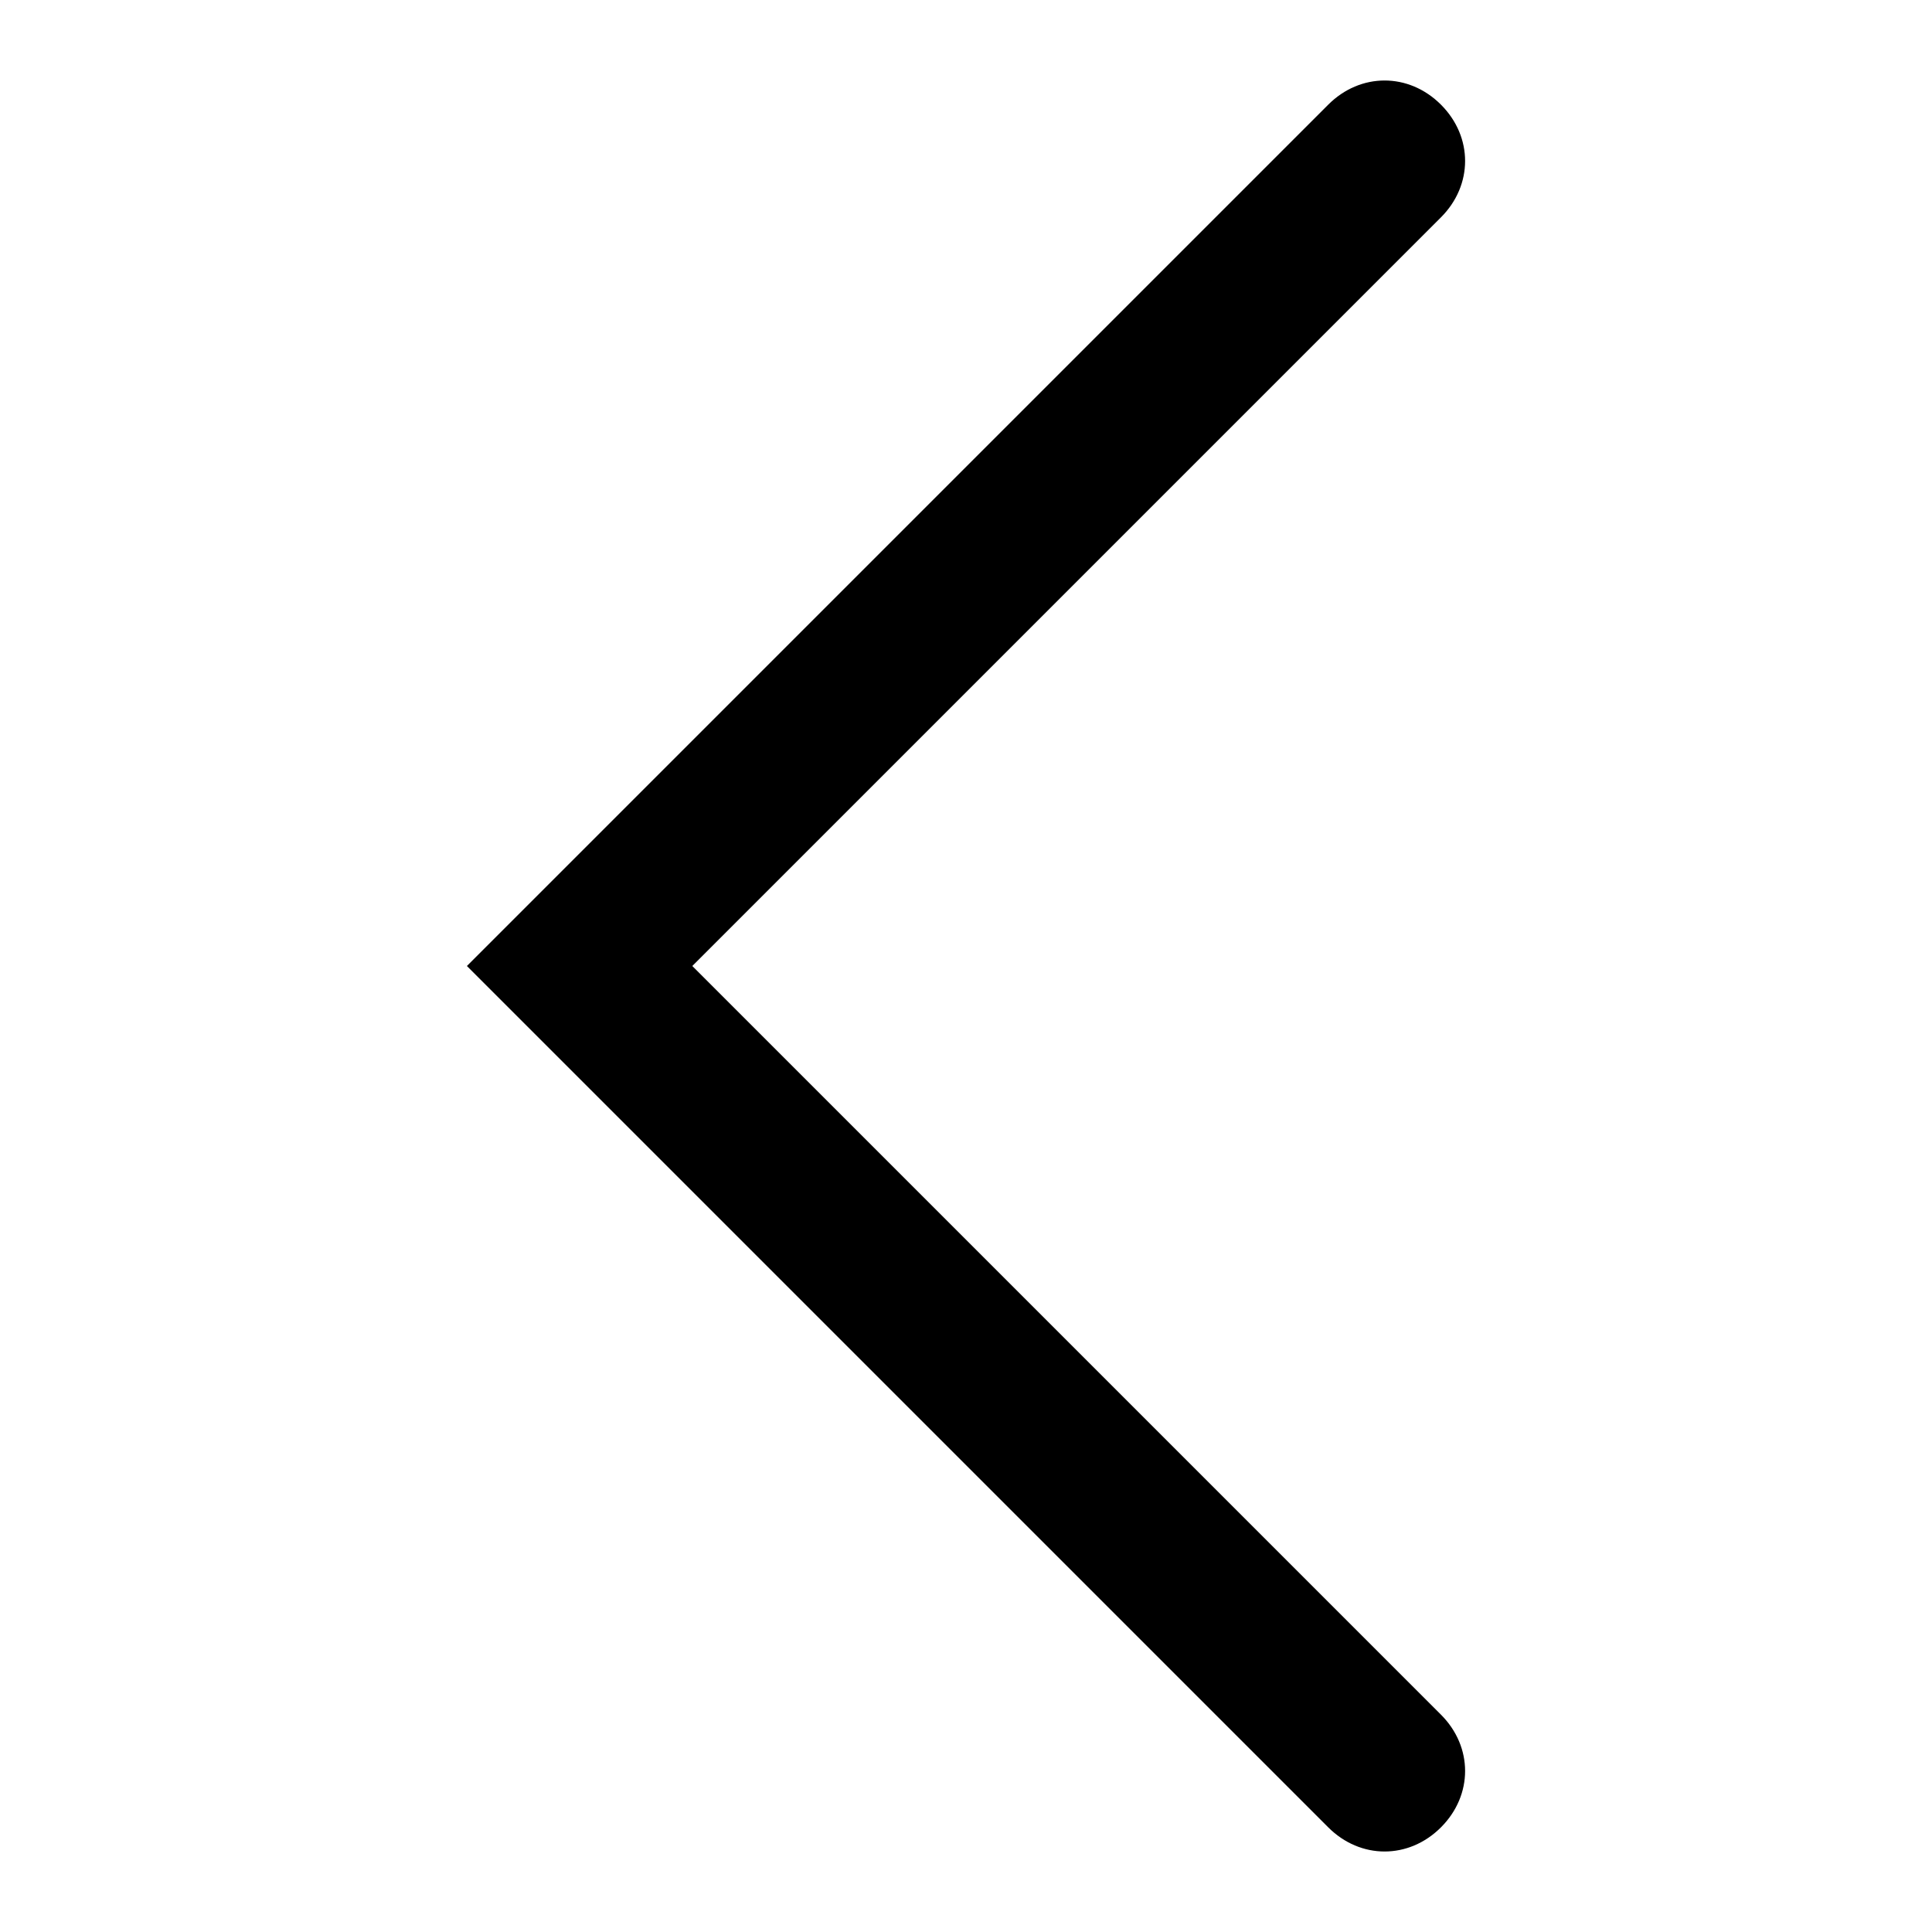
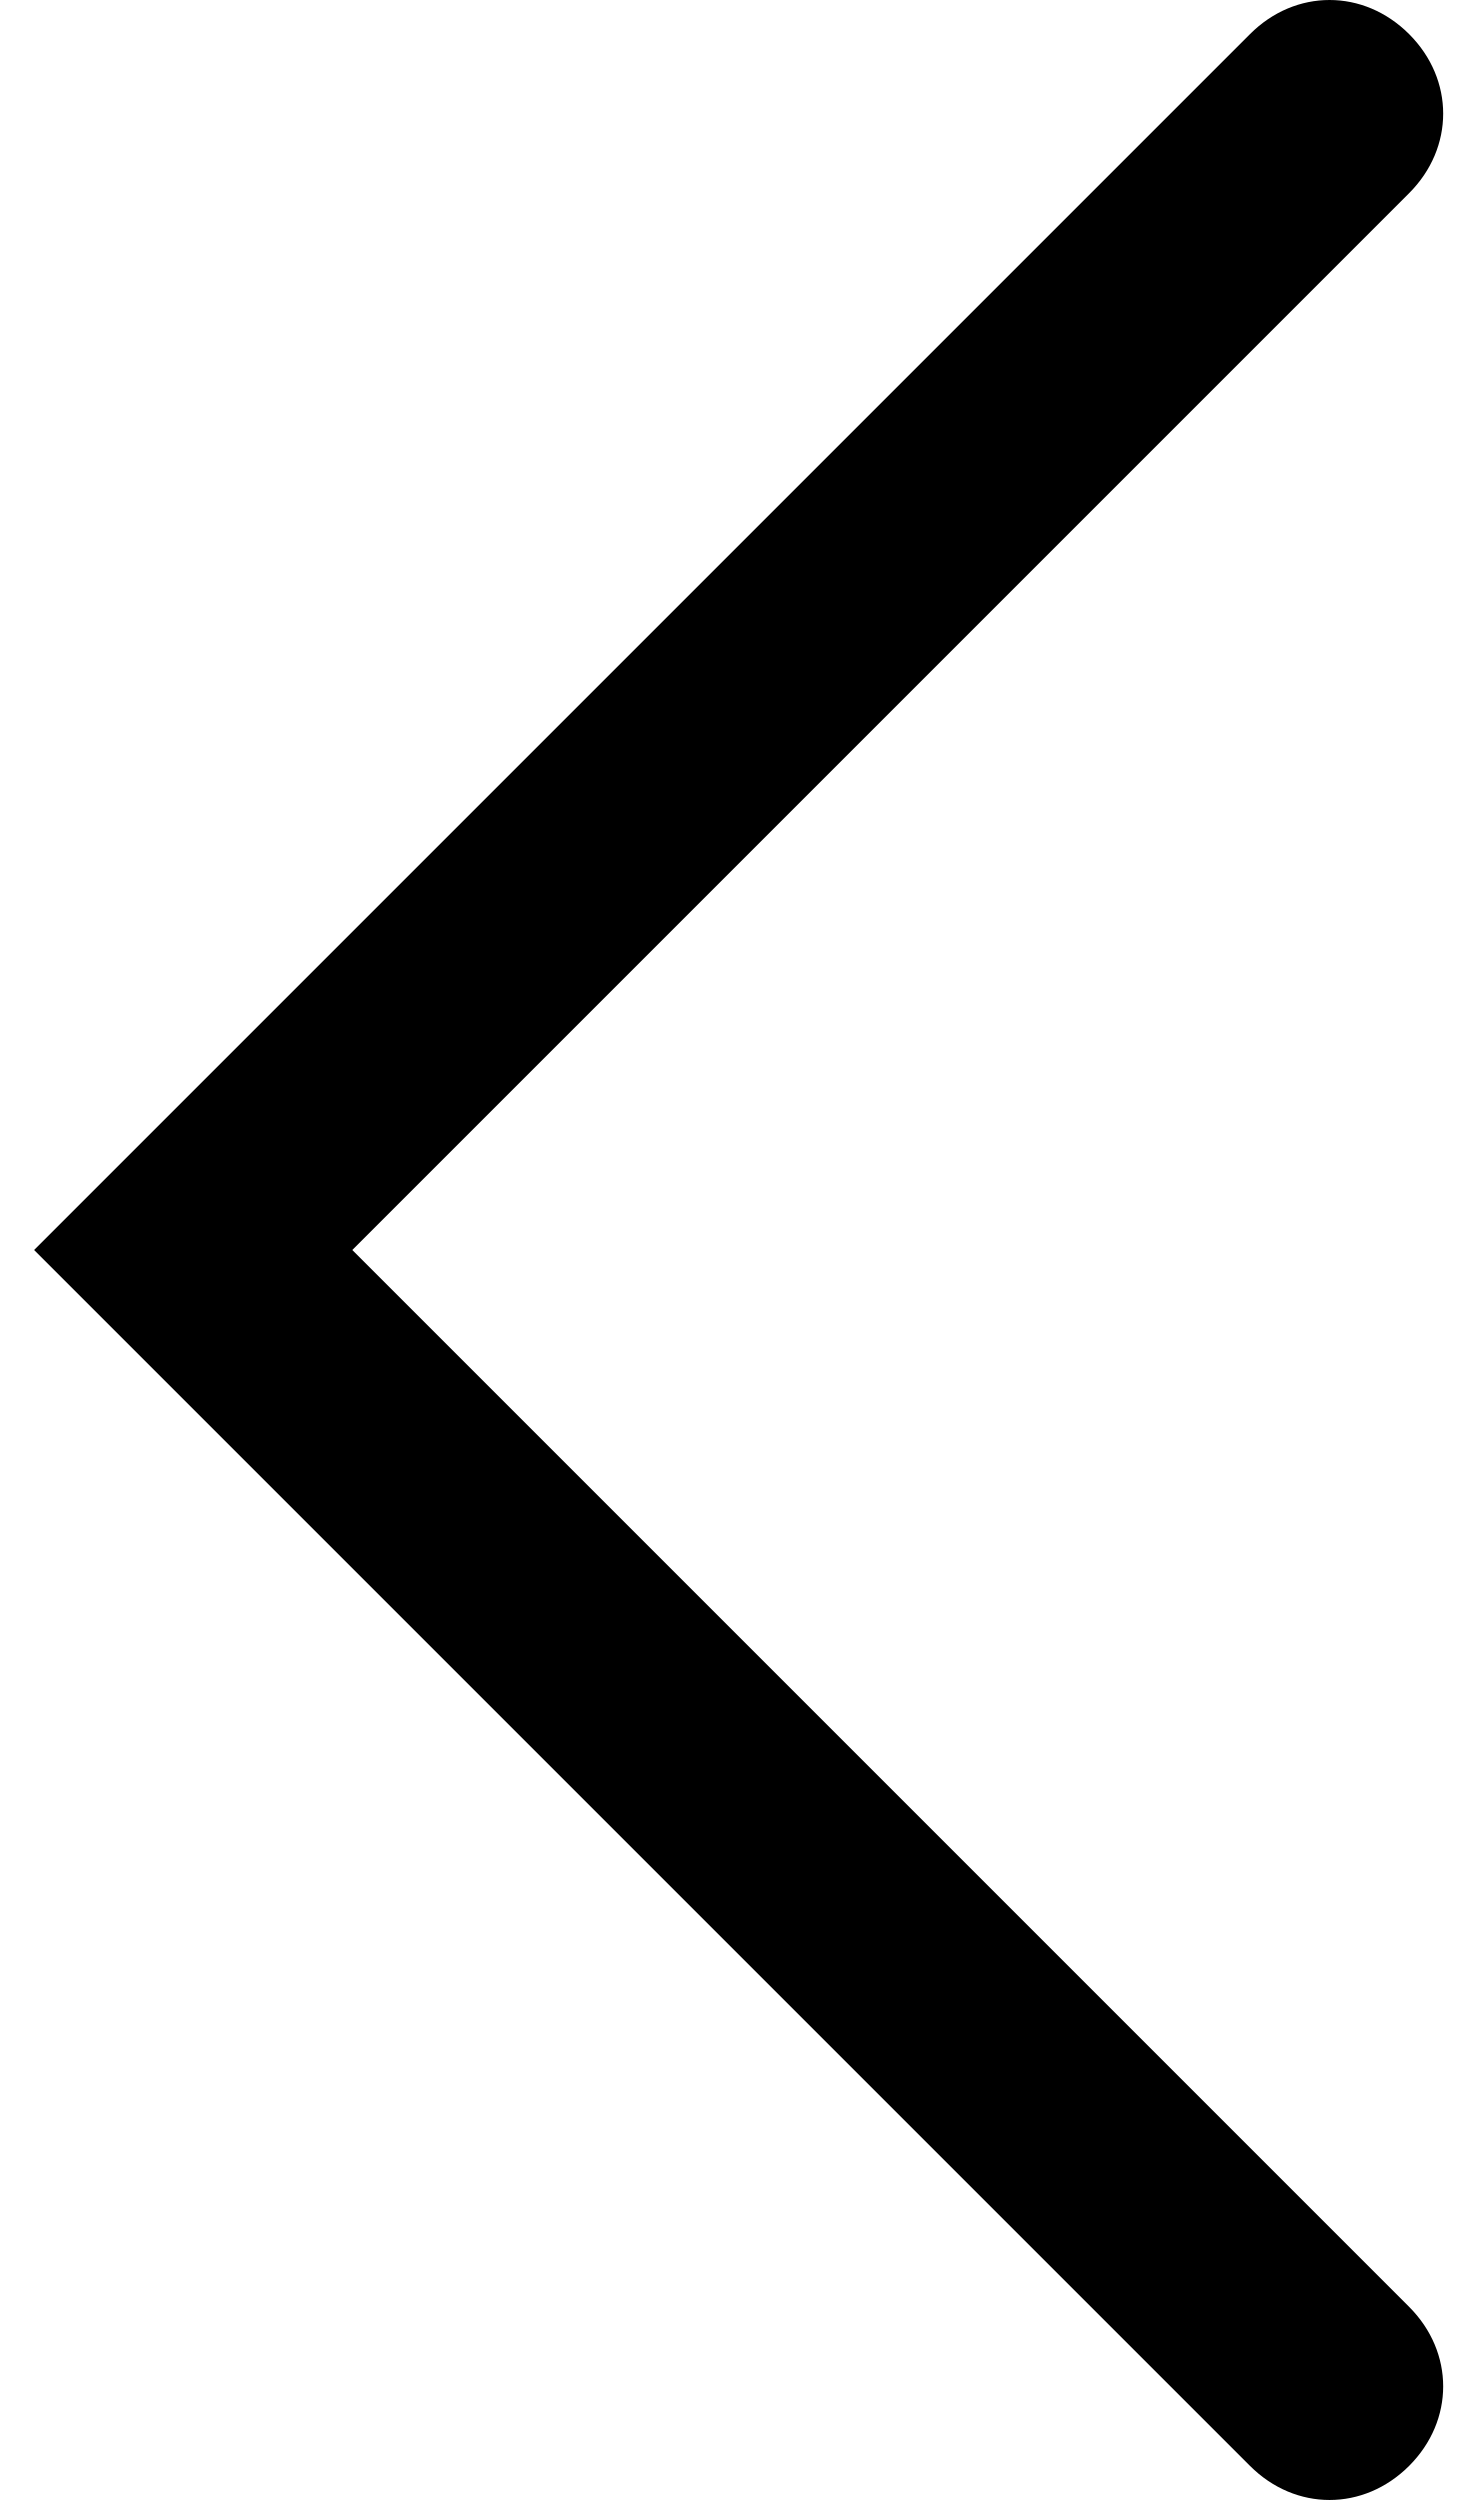
- <svg xmlns="http://www.w3.org/2000/svg" version="1.1" id="Layer_1" x="0px" y="0px" viewBox="0 0 48 48" enable-background="new 0 0 48 48" xml:space="preserve">
-   <path d="M34.4,2c0.5,0,1,0.2,1.4,0.6c0.8,0.8,0.8,2,0,2.8L17.2,24l18.6,18.6c0.8,0.8,0.8,2,0,2.8s-2,0.8-2.8,0  L11.6,24L33,2.6C33.4,2.2,33.9,2,34.4,2z" />
+ <svg xmlns="http://www.w3.org/2000/svg" width="28px" height="48px" viewBox="0 0 28 48" version="1.1">
+   <defs />
+   <g id="Page-1" stroke="none" stroke-width="1" fill="none" fill-rule="evenodd">
+     <g id="chevron-left" fill-rule="nonzero" fill="#000000">
+       <path d="M25.527,0 C26.073,0 26.618,0.218 27.055,0.655 C27.927,1.527 27.927,2.836 27.055,3.709 L6.764,24 L27.055,44.291 C27.927,45.164 27.927,46.473 27.055,47.345 C26.182,48.218 24.873,48.218 24,47.345 L0.655,24 L24,0.655 C24.436,0.218 24.982,0 25.527,0 Z" id="Shape" />
+     </g>
+   </g>
</svg>
